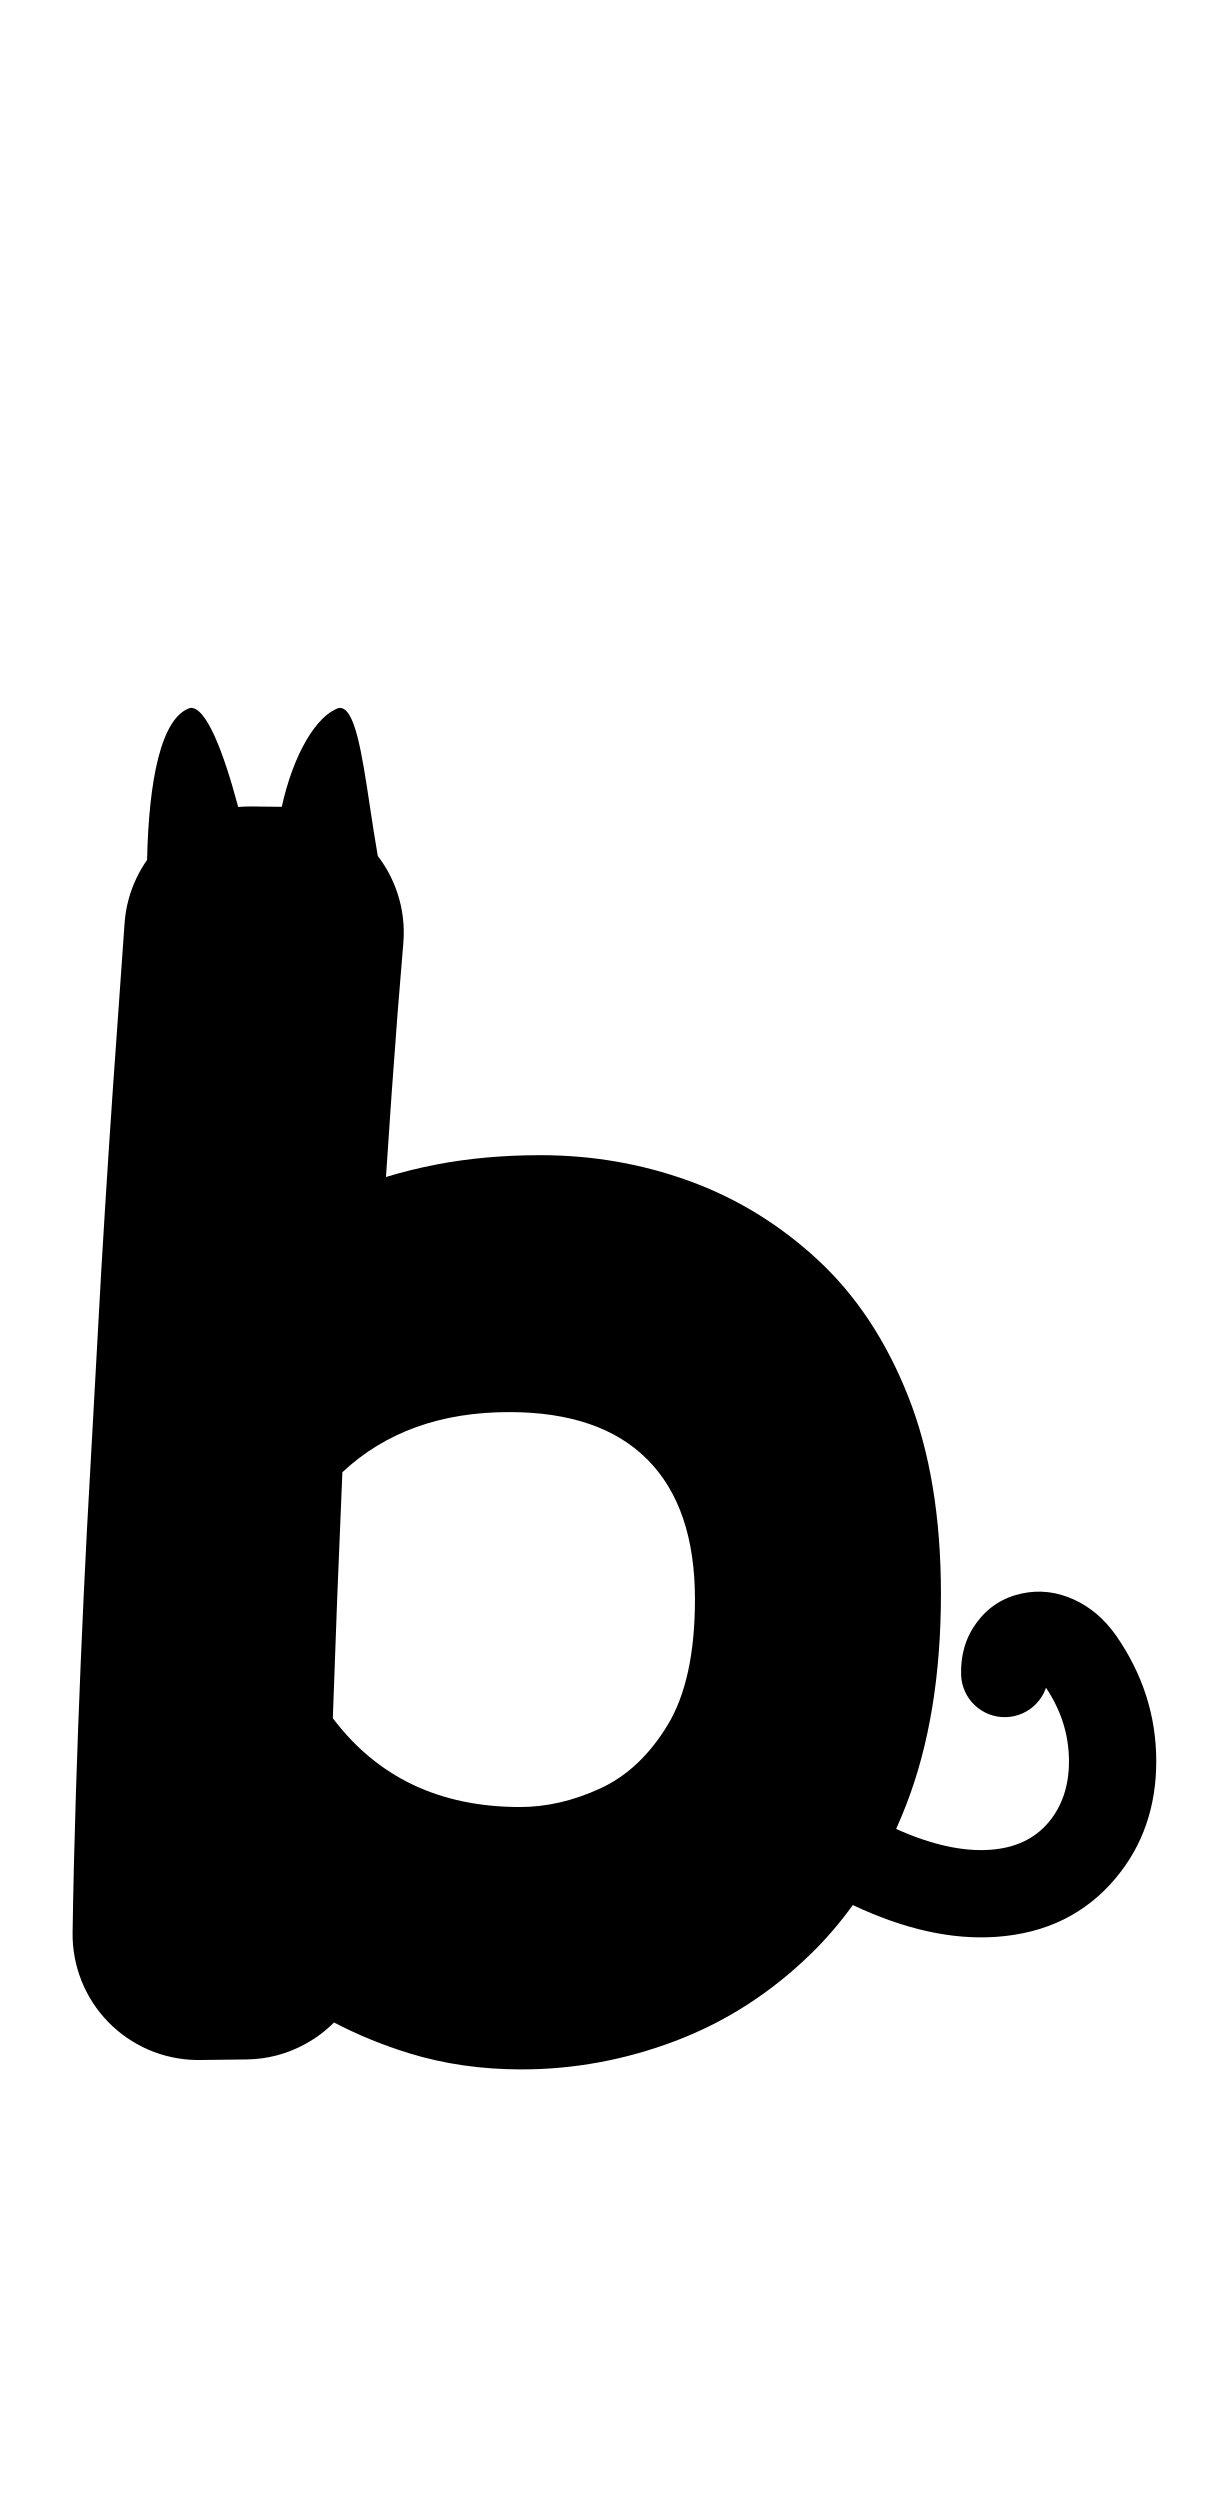
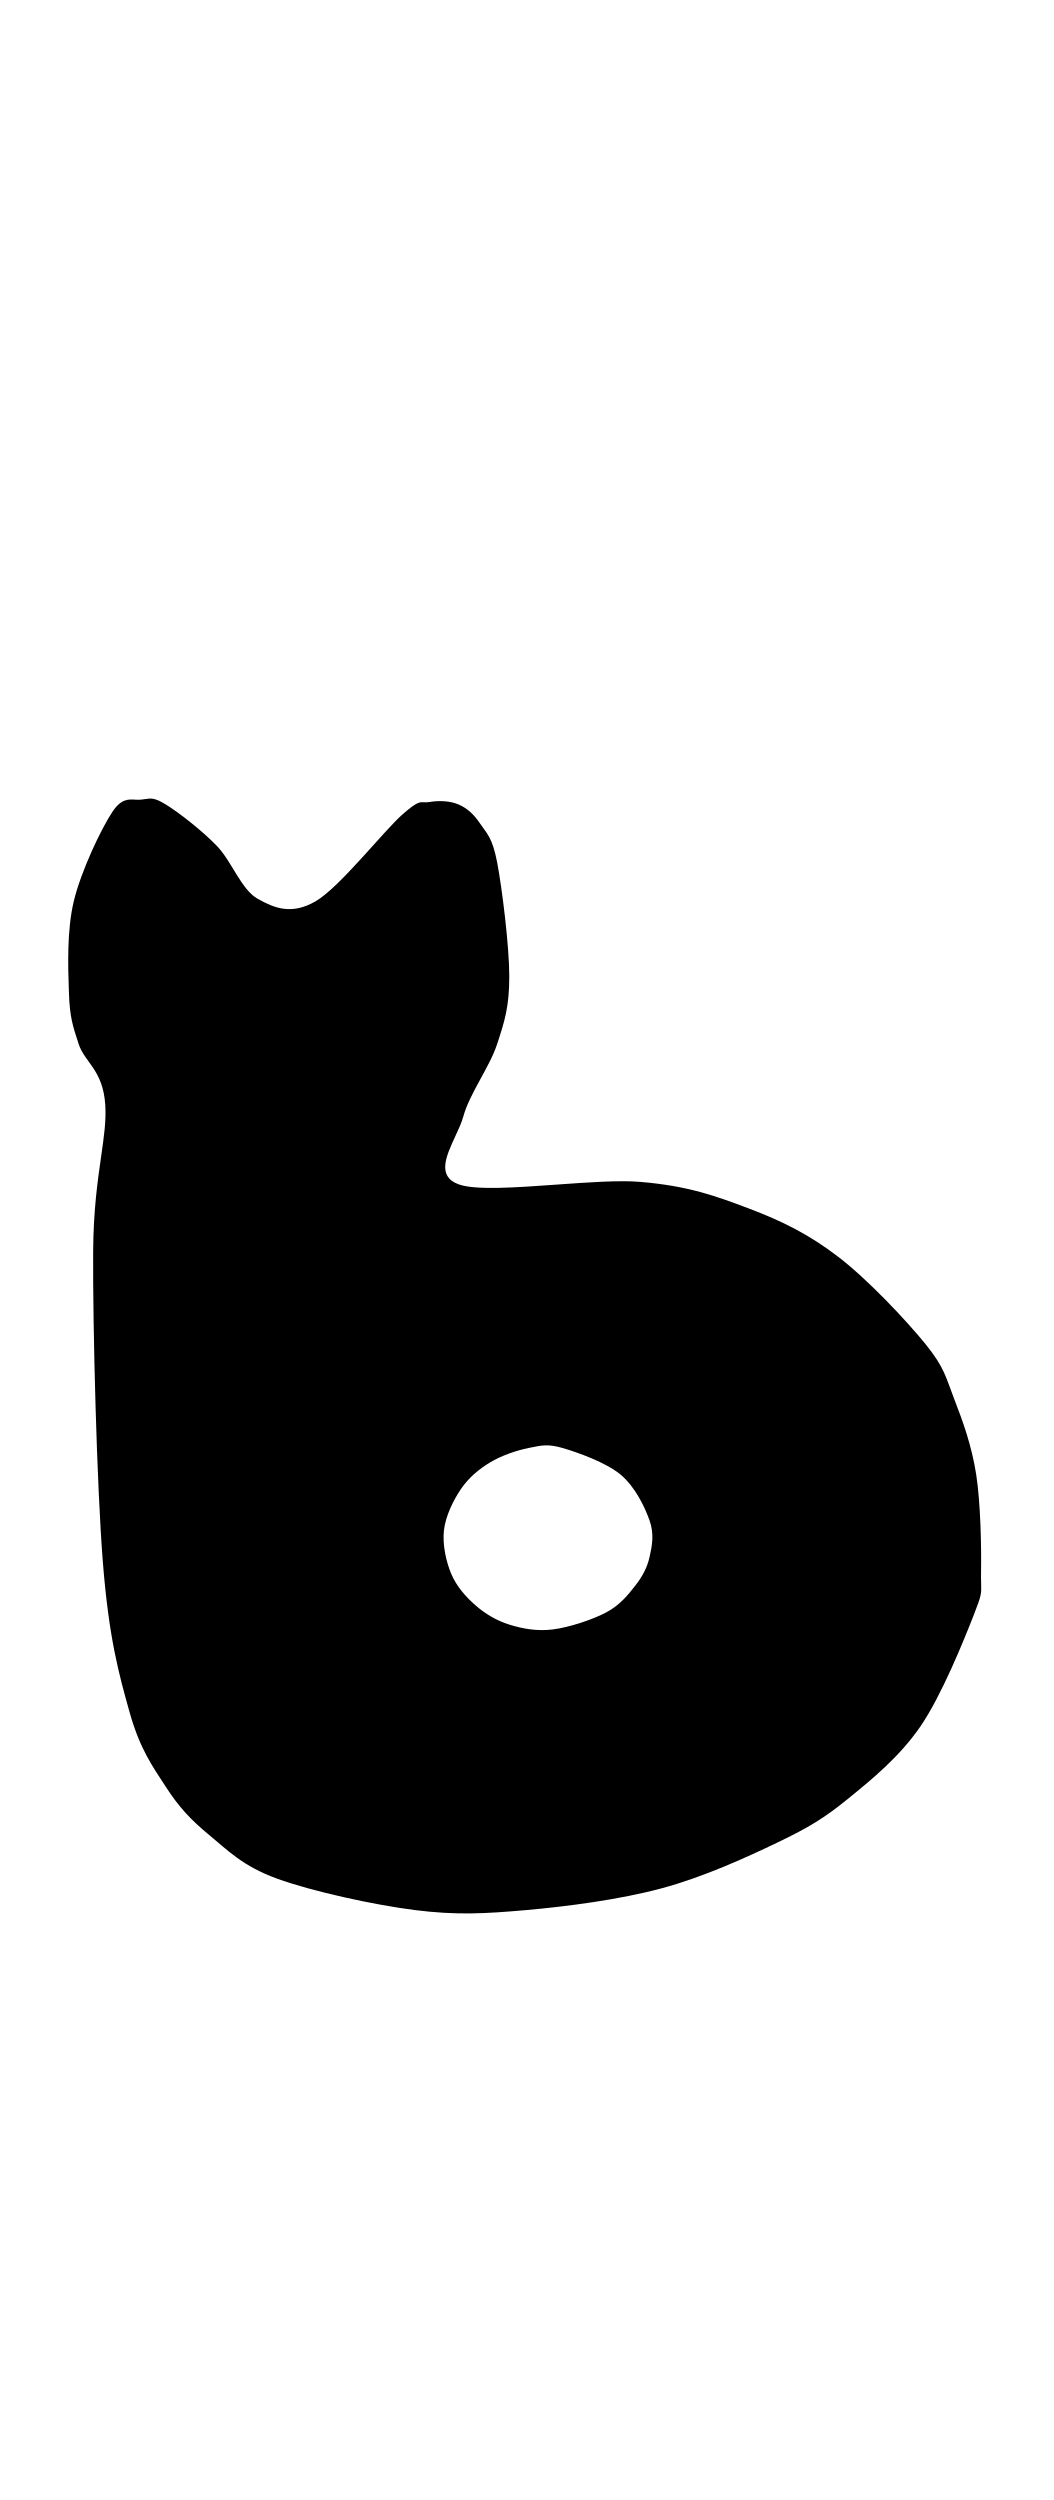
- <svg xmlns="http://www.w3.org/2000/svg" viewBox="0 0 762 1550">
+ <svg xmlns="http://www.w3.org/2000/svg" viewBox="0 0 653 1550">
  <g transform="translate(0 1200) scale(1 -1)">
-     <path d="M207.094 -53.939Q228.833 -65.328 253.441 -72.953Q285.969 -83.032 323.272 -83.032Q372.125 -83.032 418.659 -65.412Q465.597 -47.64 502.863 -11.282Q516.907 2.42 528.733 18.875Q576.551 -3.712 617.591 -0.858Q663.889 2.361 691.645 35.465Q716.986 65.687 716.881 108.383Q716.778 150.258 691.903 186.063Q681.053 201.354 665.862 208.269Q649.863 215.552 633.548 212.044Q616.171 208.307 605.645 194.149Q595.292 180.224 595.894 161.551Q596.068 156.171 598.287 151.267Q600.506 146.364 604.432 142.682Q608.359 139.001 613.396 137.102Q618.433 135.204 623.812 135.378Q629.192 135.551 634.096 137.77Q639 139.989 642.681 143.916Q646.363 147.843 648.261 152.879Q648.399 153.246 648.526 153.613Q662.702 132.351 662.761 108.25Q662.818 85.316 650.175 70.237Q637.194 54.756 613.837 53.132Q588.281 51.355 555.62 66.061Q558.912 73.42 561.905 81.151Q583.382 136.633 583.382 211.816Q583.382 282.821 563.135 334.113Q542.649 386.01 506.76 419.139Q471.198 451.965 426.882 467.955Q383.002 483.788 335.133 483.788Q300.461 483.788 270.479 477.971Q254.326 474.836 239.302 470.262Q242.785 523.768 246.544 572.289L250.077 615.491Q250.702 623.143 249.823 630.769Q248.944 638.396 246.594 645.705Q244.244 653.013 240.513 659.723Q237.718 664.749 234.229 669.295C232.424 679.596 230.853 690.012 229.354 699.946C224.236 733.878 219.966 762.183 210.121 761.077C196.368 756.6 181.943 732.717 174.686 699.758Q174.004 699.778 173.321 699.786L155.923 699.994Q151.766 700.044 147.687 699.665C138.612 733.721 127.751 762.186 117.879 761.077C99.87 755.214 92.219 716.079 91.194 666.862Q87.551 661.671 84.752 655.855Q78.285 642.417 77.235 627.541L72.514 560.683Q67.434 490.834 62.767 411.924L53.867 250.878Q49.619 168.464 47.072 88.656Q45.636 43.67 45.009 1.912Q44.894 -5.765 46.278 -13.316Q47.662 -20.867 50.494 -28.004Q53.325 -35.14 57.493 -41.586Q61.662 -48.033 67.009 -53.543Q72.355 -59.052 78.674 -63.413Q84.992 -67.774 92.04 -70.818Q99.088 -73.862 106.595 -75.473Q114.101 -77.084 121.777 -77.199Q122.829 -77.215 123.882 -77.202L152.77 -76.856Q172.291 -76.622 189.397 -67.215Q199.335 -61.75 207.094 -53.939ZM315.646 324.502Q372.413 324.502 401.644 294.848Q430.874 265.194 430.874 208.427Q430.874 158.439 413.929 130.479Q396.984 102.519 371.989 91.081Q346.995 79.643 322.424 79.643Q247.865 79.643 206.349 134.715Q208.891 209.274 212.28 287.223Q252.101 324.502 315.646 324.502Z" />
+     <path d="M69.75 696.75C62.75 686.25 50.25 660.0 45.75 641.25C41.412 623.174 42.185 600.685 42.694 585.875C42.713 585.323 42.732 584.781 42.75 584.25C43.25 569.5 45.0 564.25 48.75 552.75C52.5 541.25 63.75 536.75 65.25 515.25C65.934 505.45 64.488 495.389 62.688 482.867C60.539 467.919 57.886 449.462 57.75 423.75C57.5 376.5 60.0 279.25 63.75 231.75C67.5 184.25 73.75 162.0 80.25 138.75C86.75 115.5 94.5 105.0 102.75 92.25C111.0 79.5 118.25 71.75 129.75 62.25C141.25 52.75 150.5 43.0 171.75 35.25C193.0 27.5 231.5 19.0 257.25 15.75C283.0 12.5 300.75 13.5 326.25 15.75C351.75 18.0 384.25 22.25 410.25 29.25C436.25 36.25 463.0 48.5 482.25 57.75C501.5 67.0 511.0 72.75 525.75 84.75C540.5 96.75 557.75 110.75 570.75 129.75C583.75 148.75 597.5 182.75 603.75 198.75C608.509 210.934 608.485 211.81 608.313 217.938C608.259 219.857 608.19 222.292 608.25 225.75C608.5 240.25 608.0 268.0 605.25 285.75C602.5 303.5 597.0 318.75 591.75 332.25C586.5 345.75 585.75 352.0 573.75 366.75C561.75 381.5 538.0 406.75 519.75 420.75C501.5 434.75 484.75 443.0 464.25 450.75C443.75 458.5 426.75 464.75 396.75 467.25C383.795 468.33 364.453 466.938 345.187 465.552L345.185 465.552C319.837 463.729 294.619 461.915 284.25 465.75C270.8 470.725 276.632 483.304 282.231 495.381C284.229 499.69 286.198 503.936 287.25 507.75C291.25 522.25 303.5 538.25 308.25 552.75C313.0 567.25 315.75 576.0 315.75 594.75C315.75 613.5 311.25 649.5 308.25 665.25C305.25 681.0 301.75 683.25 297.75 689.25C293.75 695.25 289.5 699.0 284.25 701.25C279.0 703.5 272.0 703.75 266.25 702.75C264.764 702.491 263.728 702.55 262.807 702.603C260.165 702.753 258.462 702.85 249.75 695.25C238.0 685.0 210.75 650.0 195.75 641.25C180.75 632.5 170.0 637.0 159.75 642.75C149.5 648.5 143.75 666.0 134.25 675.75C124.75 685.5 110.5 696.5 102.75 701.25C95.852 705.478 93.707 705.15 89.44 704.498C88.913 704.418 88.354 704.332 87.75 704.25C86.436 704.071 85.122 704.148 83.788 704.227C79.537 704.478 75.078 704.742 69.75 696.75ZM303.75 293.25C310.75 297.5 320.25 300.75 327.75 302.25C328.378 302.375 328.98 302.499 329.564 302.619C335.958 303.931 340.045 304.77 348.75 302.25C358.25 299.5 375.75 293.25 384.75 285.75C393.75 278.25 399.75 265.75 402.75 257.25C405.75 248.75 404.25 241.5 402.75 234.75C401.25 228.0 398.25 222.5 393.75 216.75C389.25 211.0 384.25 204.75 375.75 200.25C367.25 195.75 352.75 191.0 342.75 189.75C332.75 188.5 323.75 190.25 315.75 192.75C307.75 195.25 300.75 199.5 294.75 204.75C288.75 210.0 283.0 216.5 279.75 224.25C276.5 232.0 274.25 242.5 275.25 251.25C276.25 260.0 281.0 269.75 285.75 276.75C290.5 283.75 296.75 289.0 303.75 293.25Z" />
  </g>
</svg>
